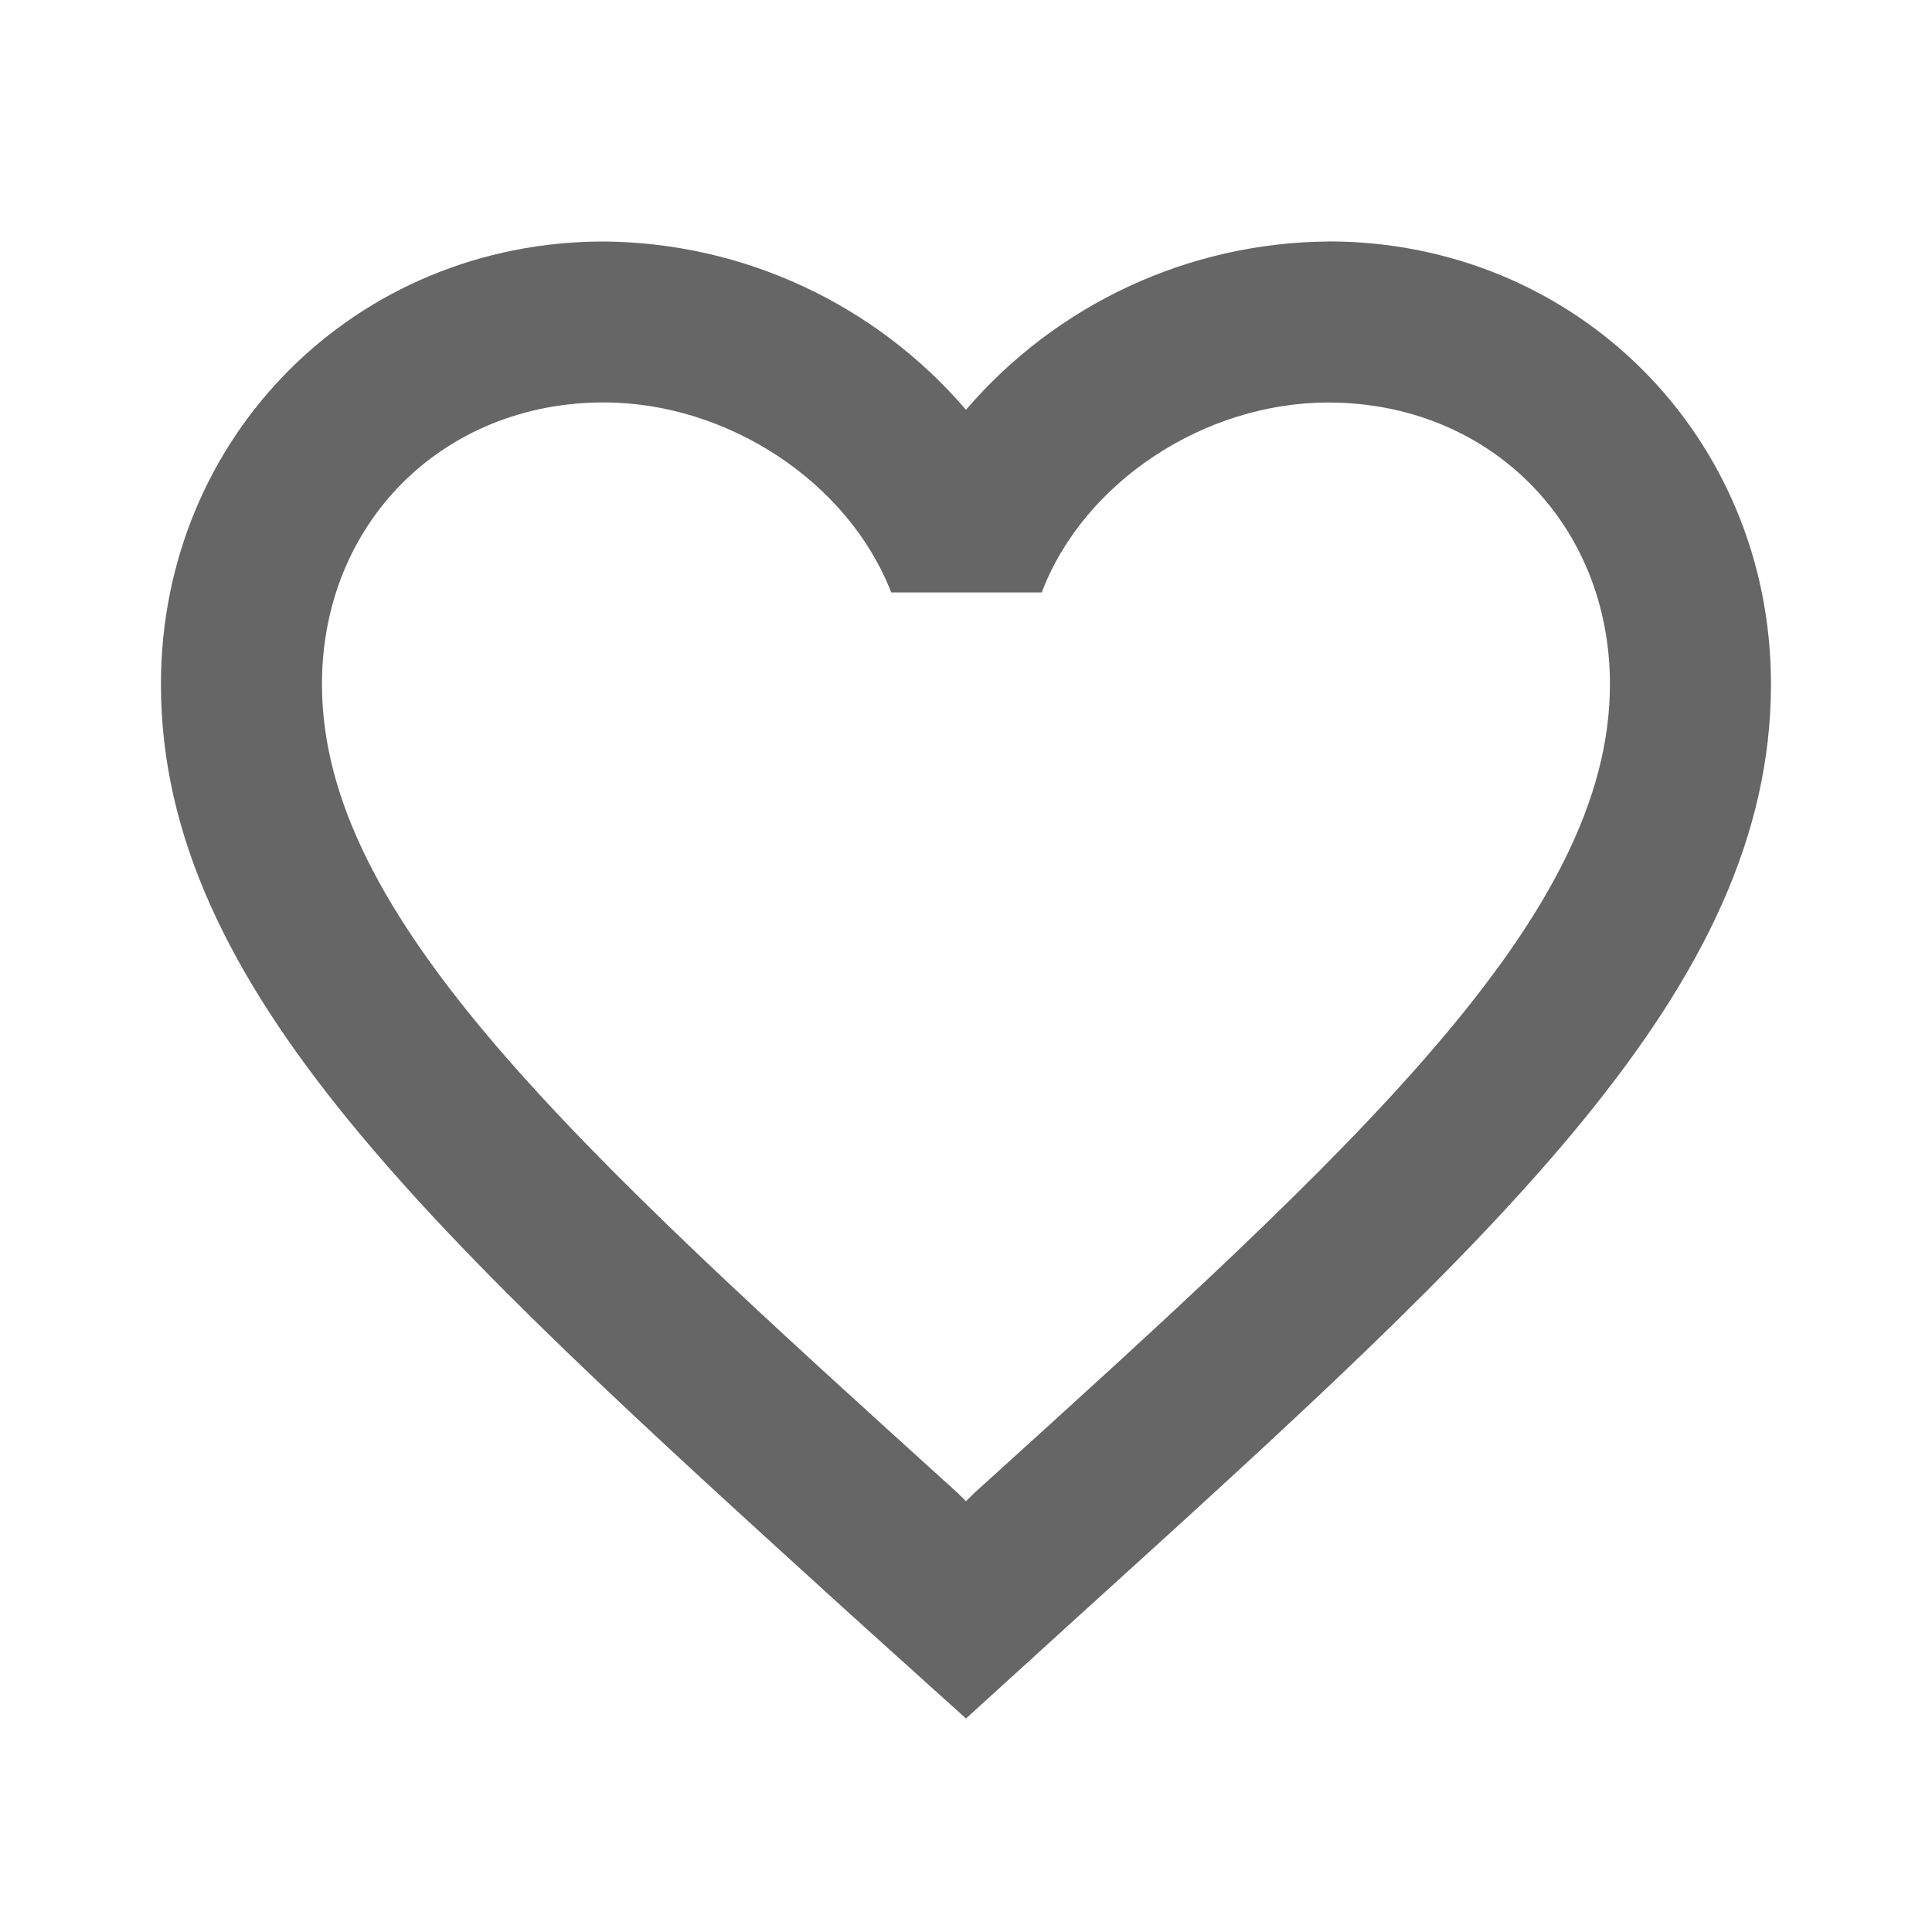
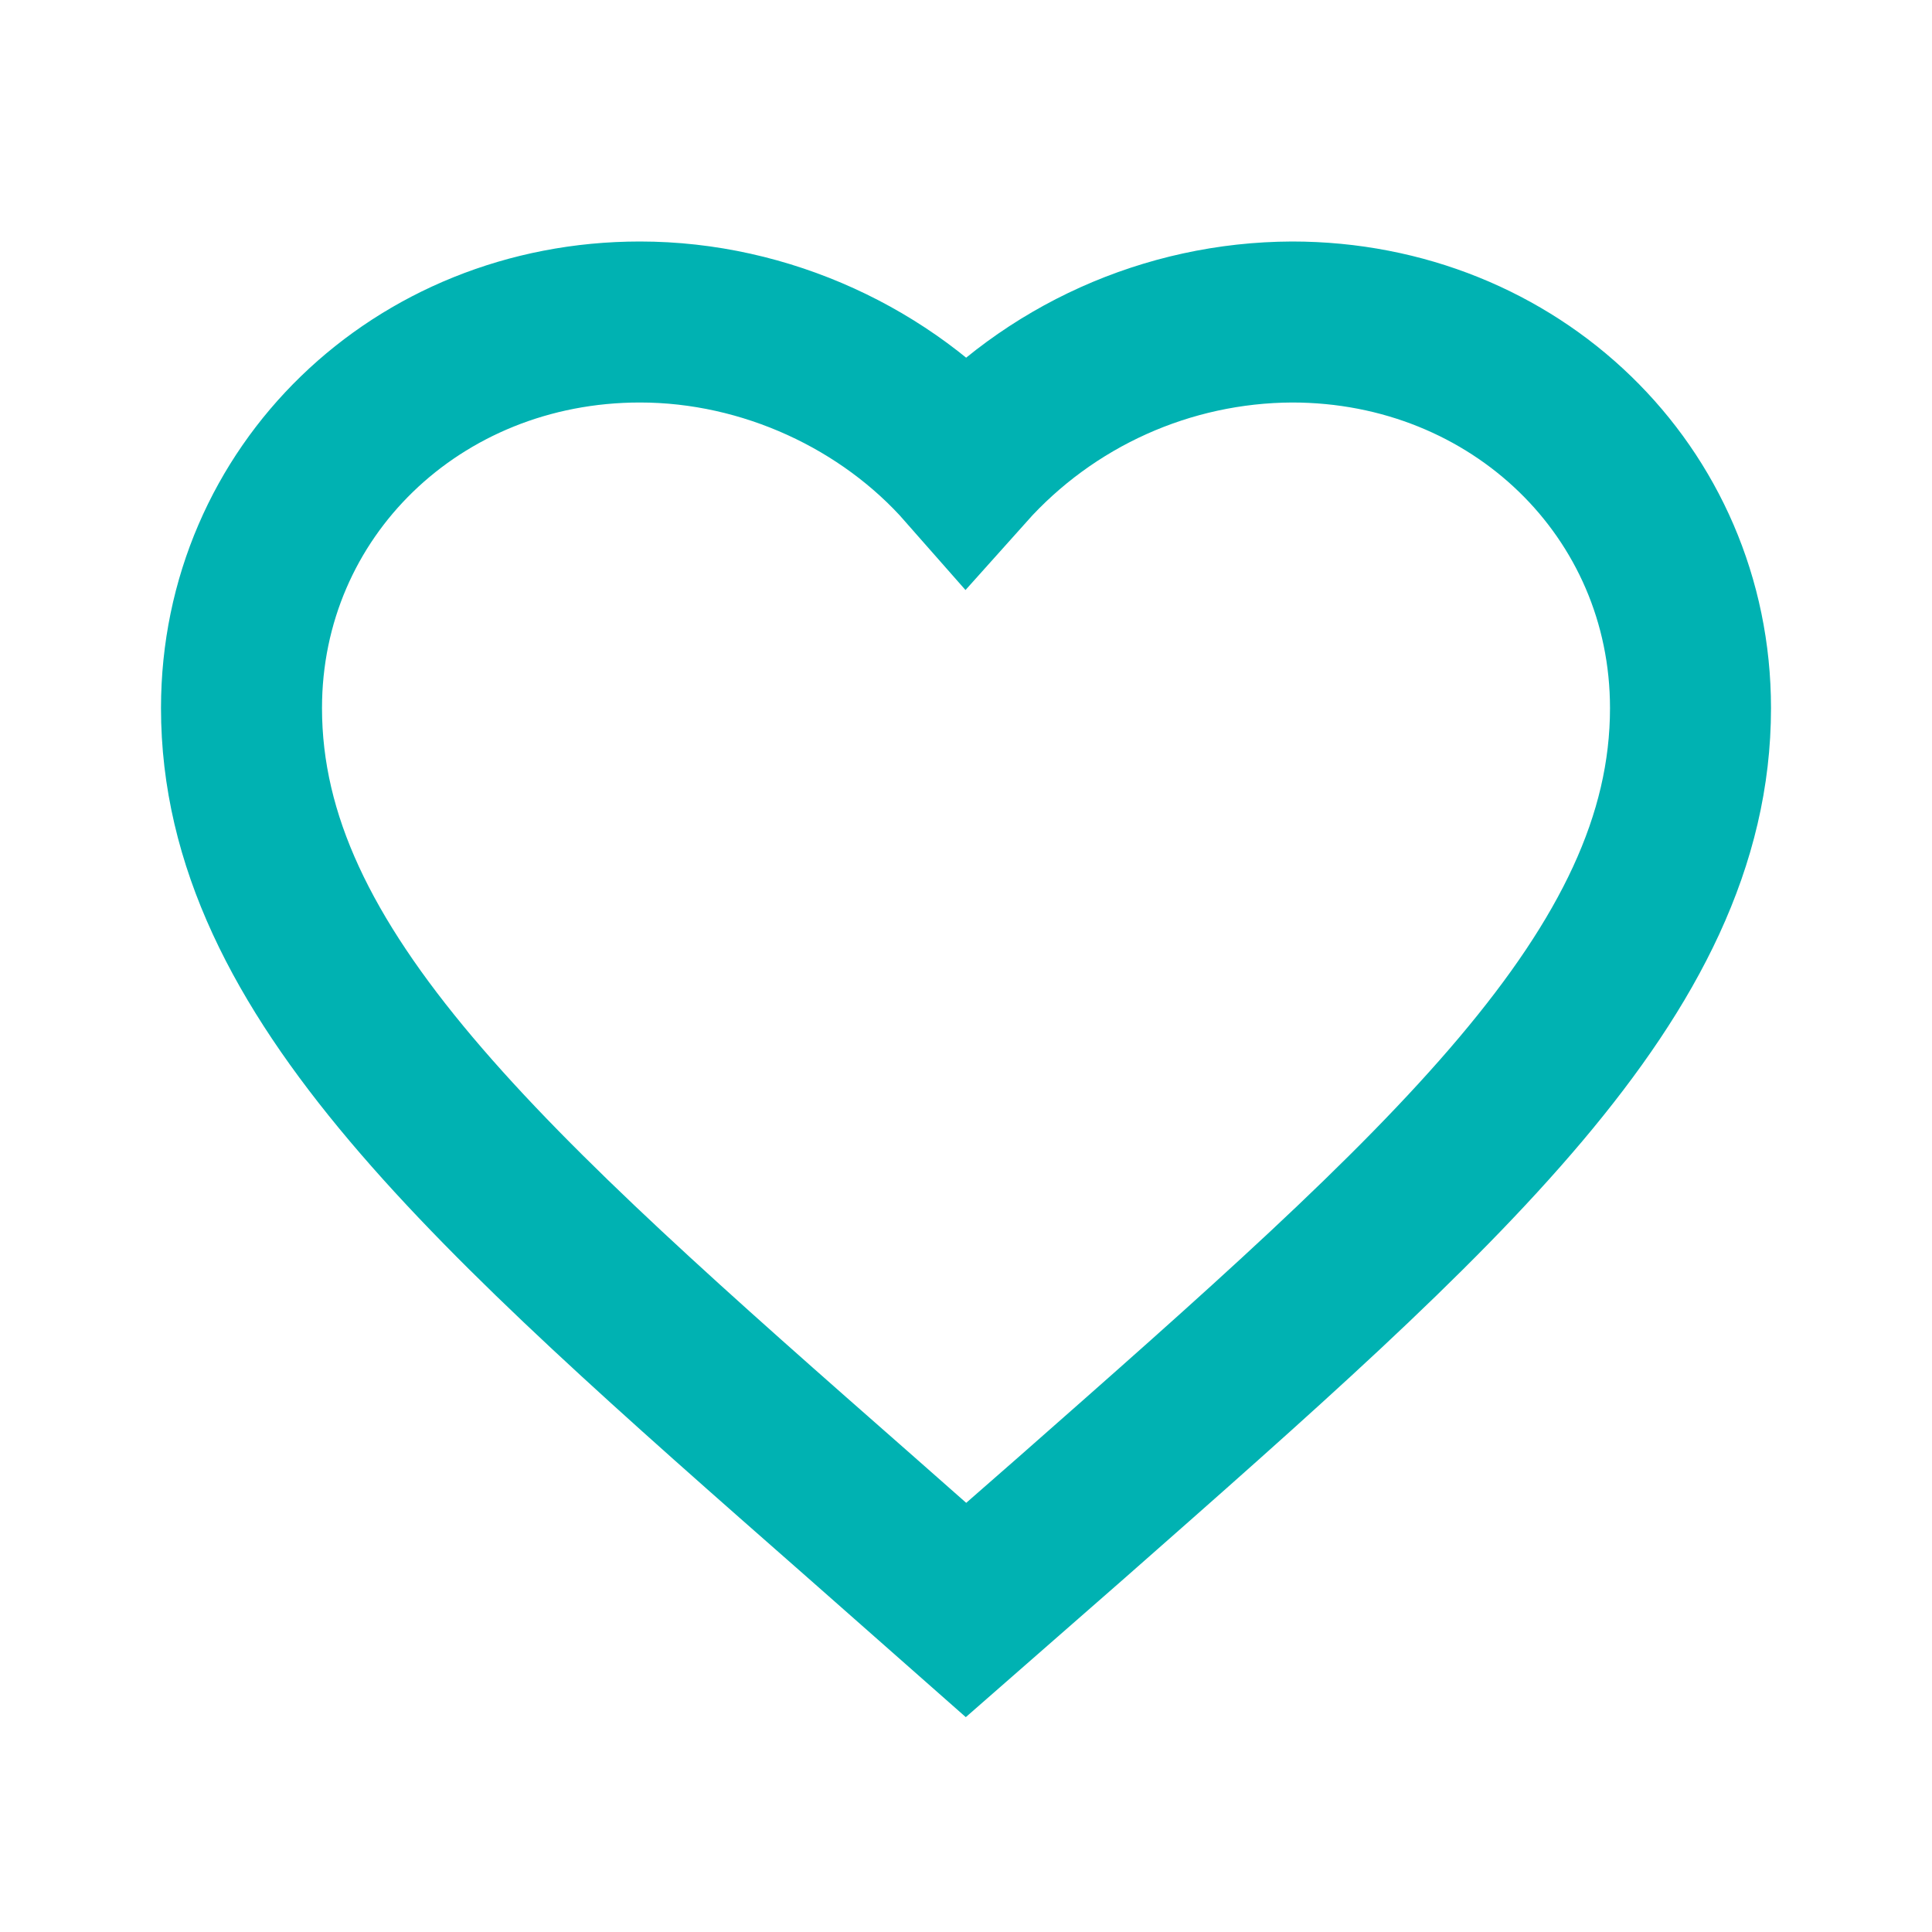
- <svg xmlns="http://www.w3.org/2000/svg" width="20" height="20">
-   <path d="M10.083 15.458l-.083.083-.083-.083C5.95 11.867 3.333 9.492 3.333 7.083c0-1.667 1.25-2.917 2.917-2.917 1.283 0 2.533.825 2.976 1.967h1.558c.432-1.141 1.682-1.966 2.966-1.966 1.666 0 2.916 1.25 2.916 2.916 0 2.409-2.616 4.784-6.583 8.375M13.75 2.5A4.99 4.99 0 0010 4.242 4.988 4.988 0 006.25 2.5c-2.567 0-4.584 2.016-4.584 4.583 0 3.15 2.834 5.717 7.125 9.617L10 17.79l1.209-1.1c4.29-3.891 7.124-6.458 7.124-9.608 0-2.567-2.017-4.583-4.583-4.583" fill="#666" fill-rule="evenodd" />
+ <svg xmlns="http://www.w3.org/2000/svg" width="24" height="24">
+   <path d="M10.695 18.849C6.06 14.777 3 12.092 3 8.796 3 6.11 5.178 4 7.95 4c1.566 0 3.069.706 4.05 1.822A5.462 5.462 0 0116.05 4C18.822 4 21 6.11 21 8.796c0 3.296-3.06 5.981-7.695 10.062L12 20l-1.305-1.151z" fill="none" stroke="#00B2B2" stroke-width="2" />
</svg>
